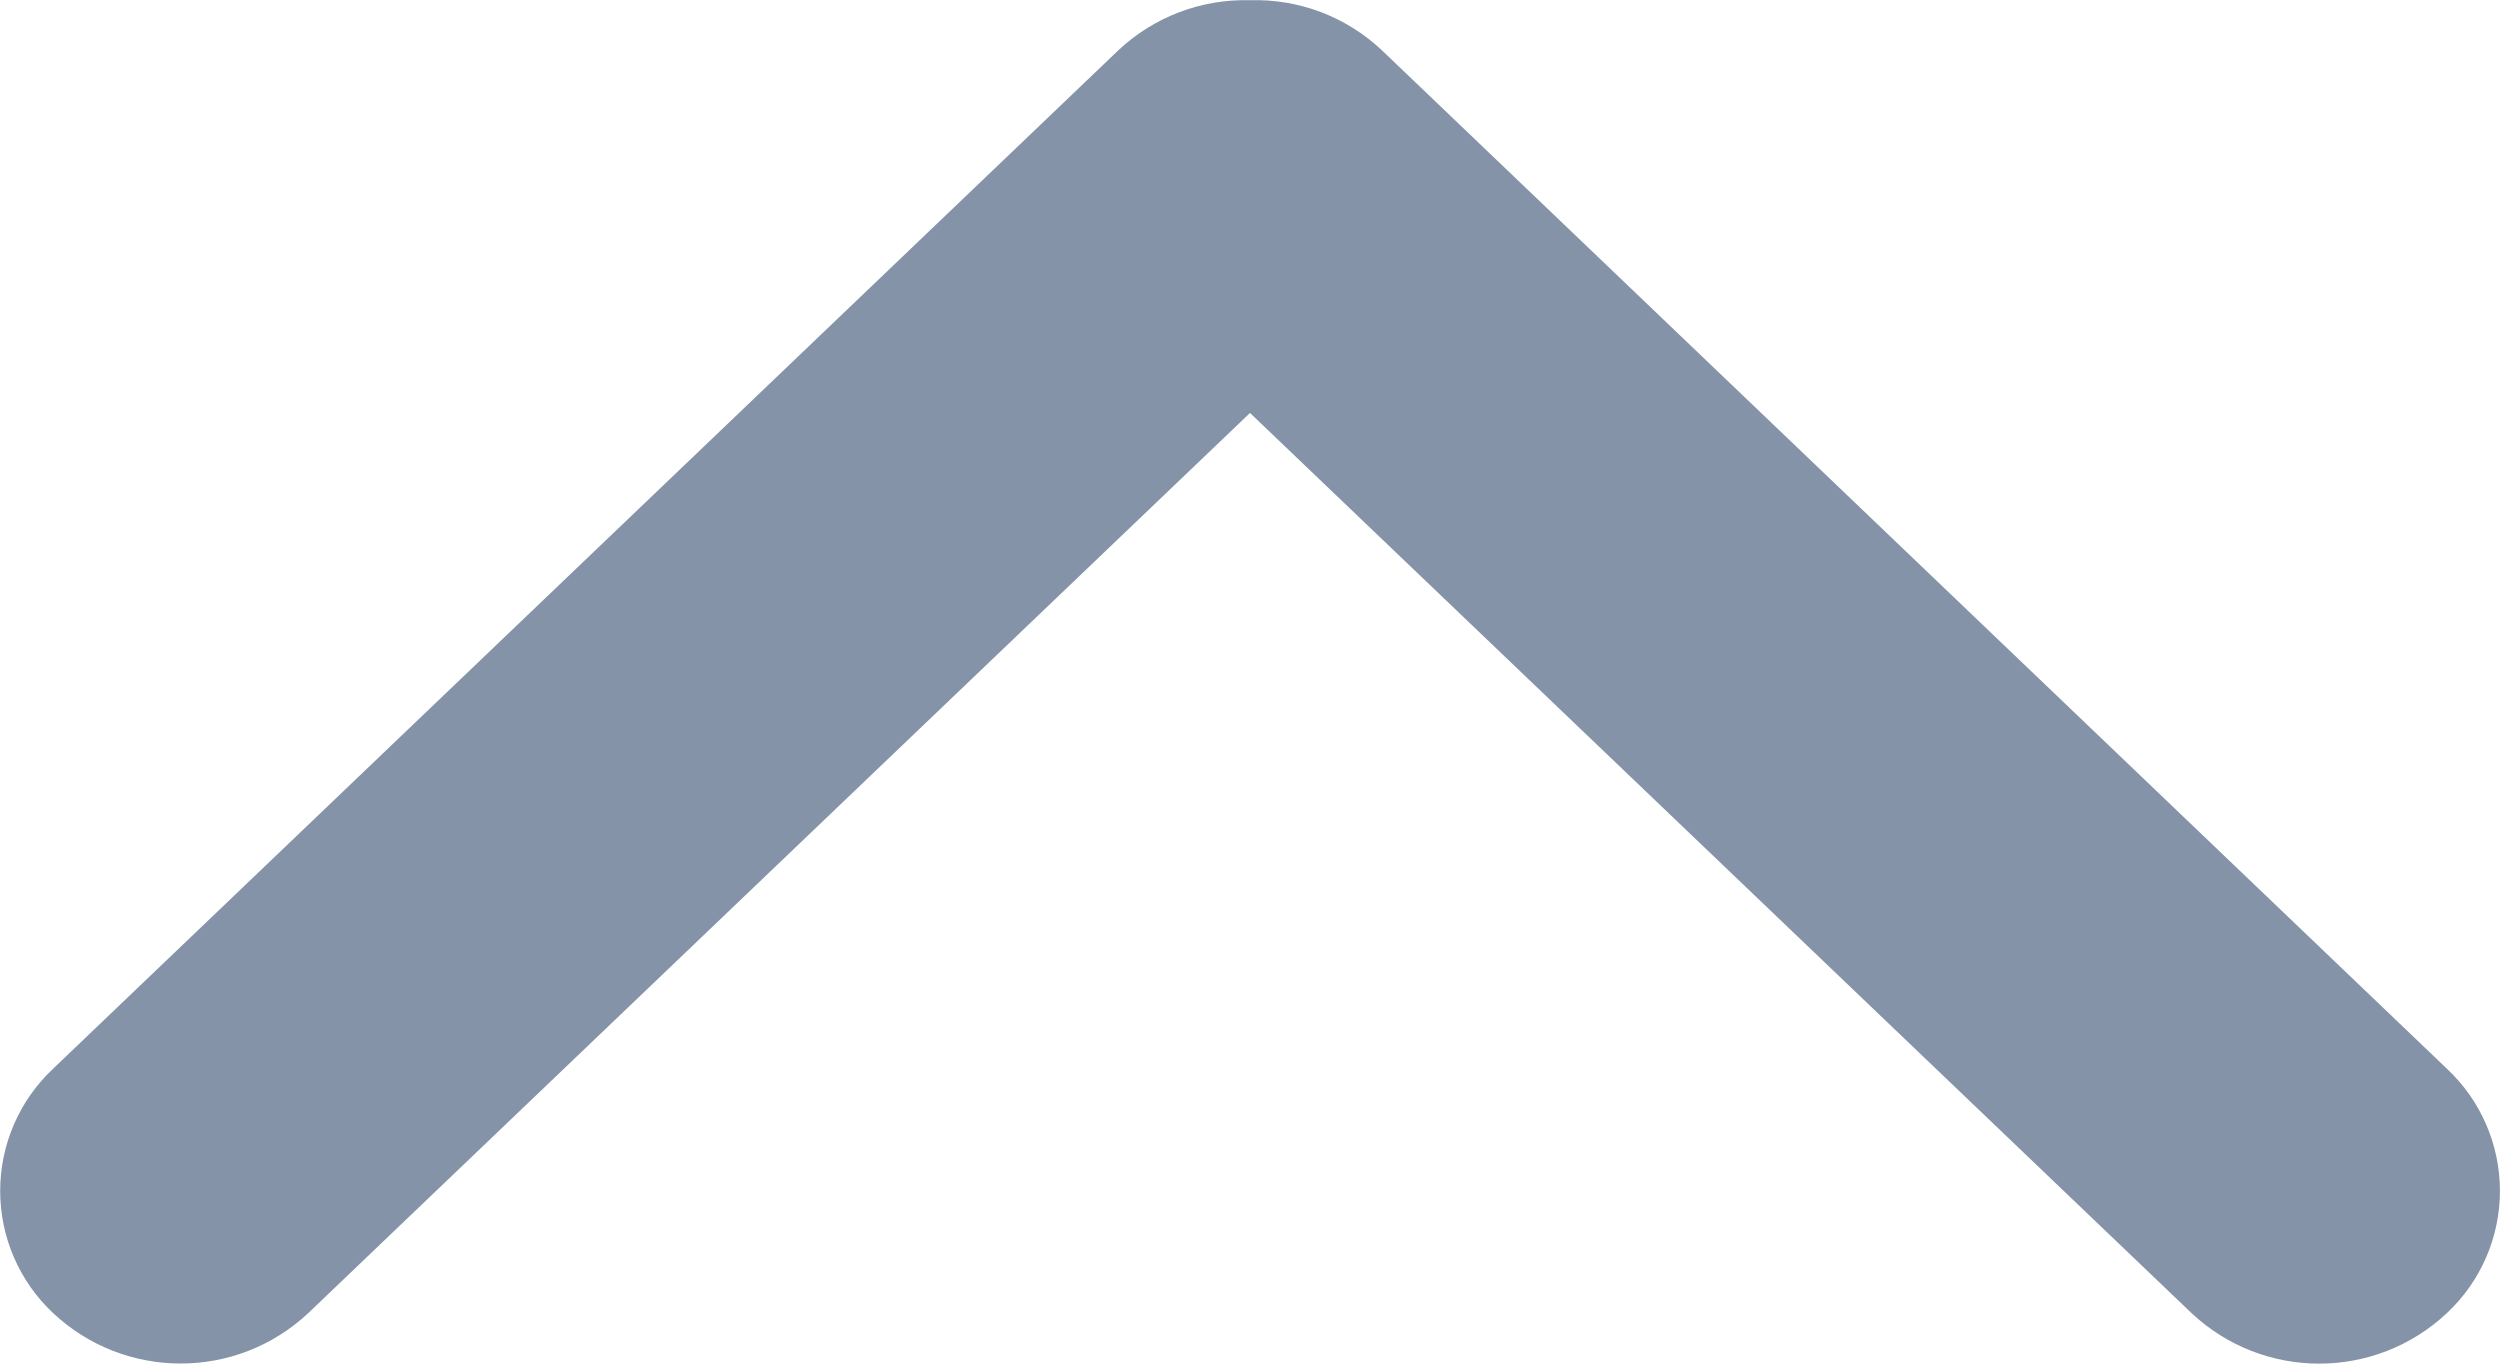
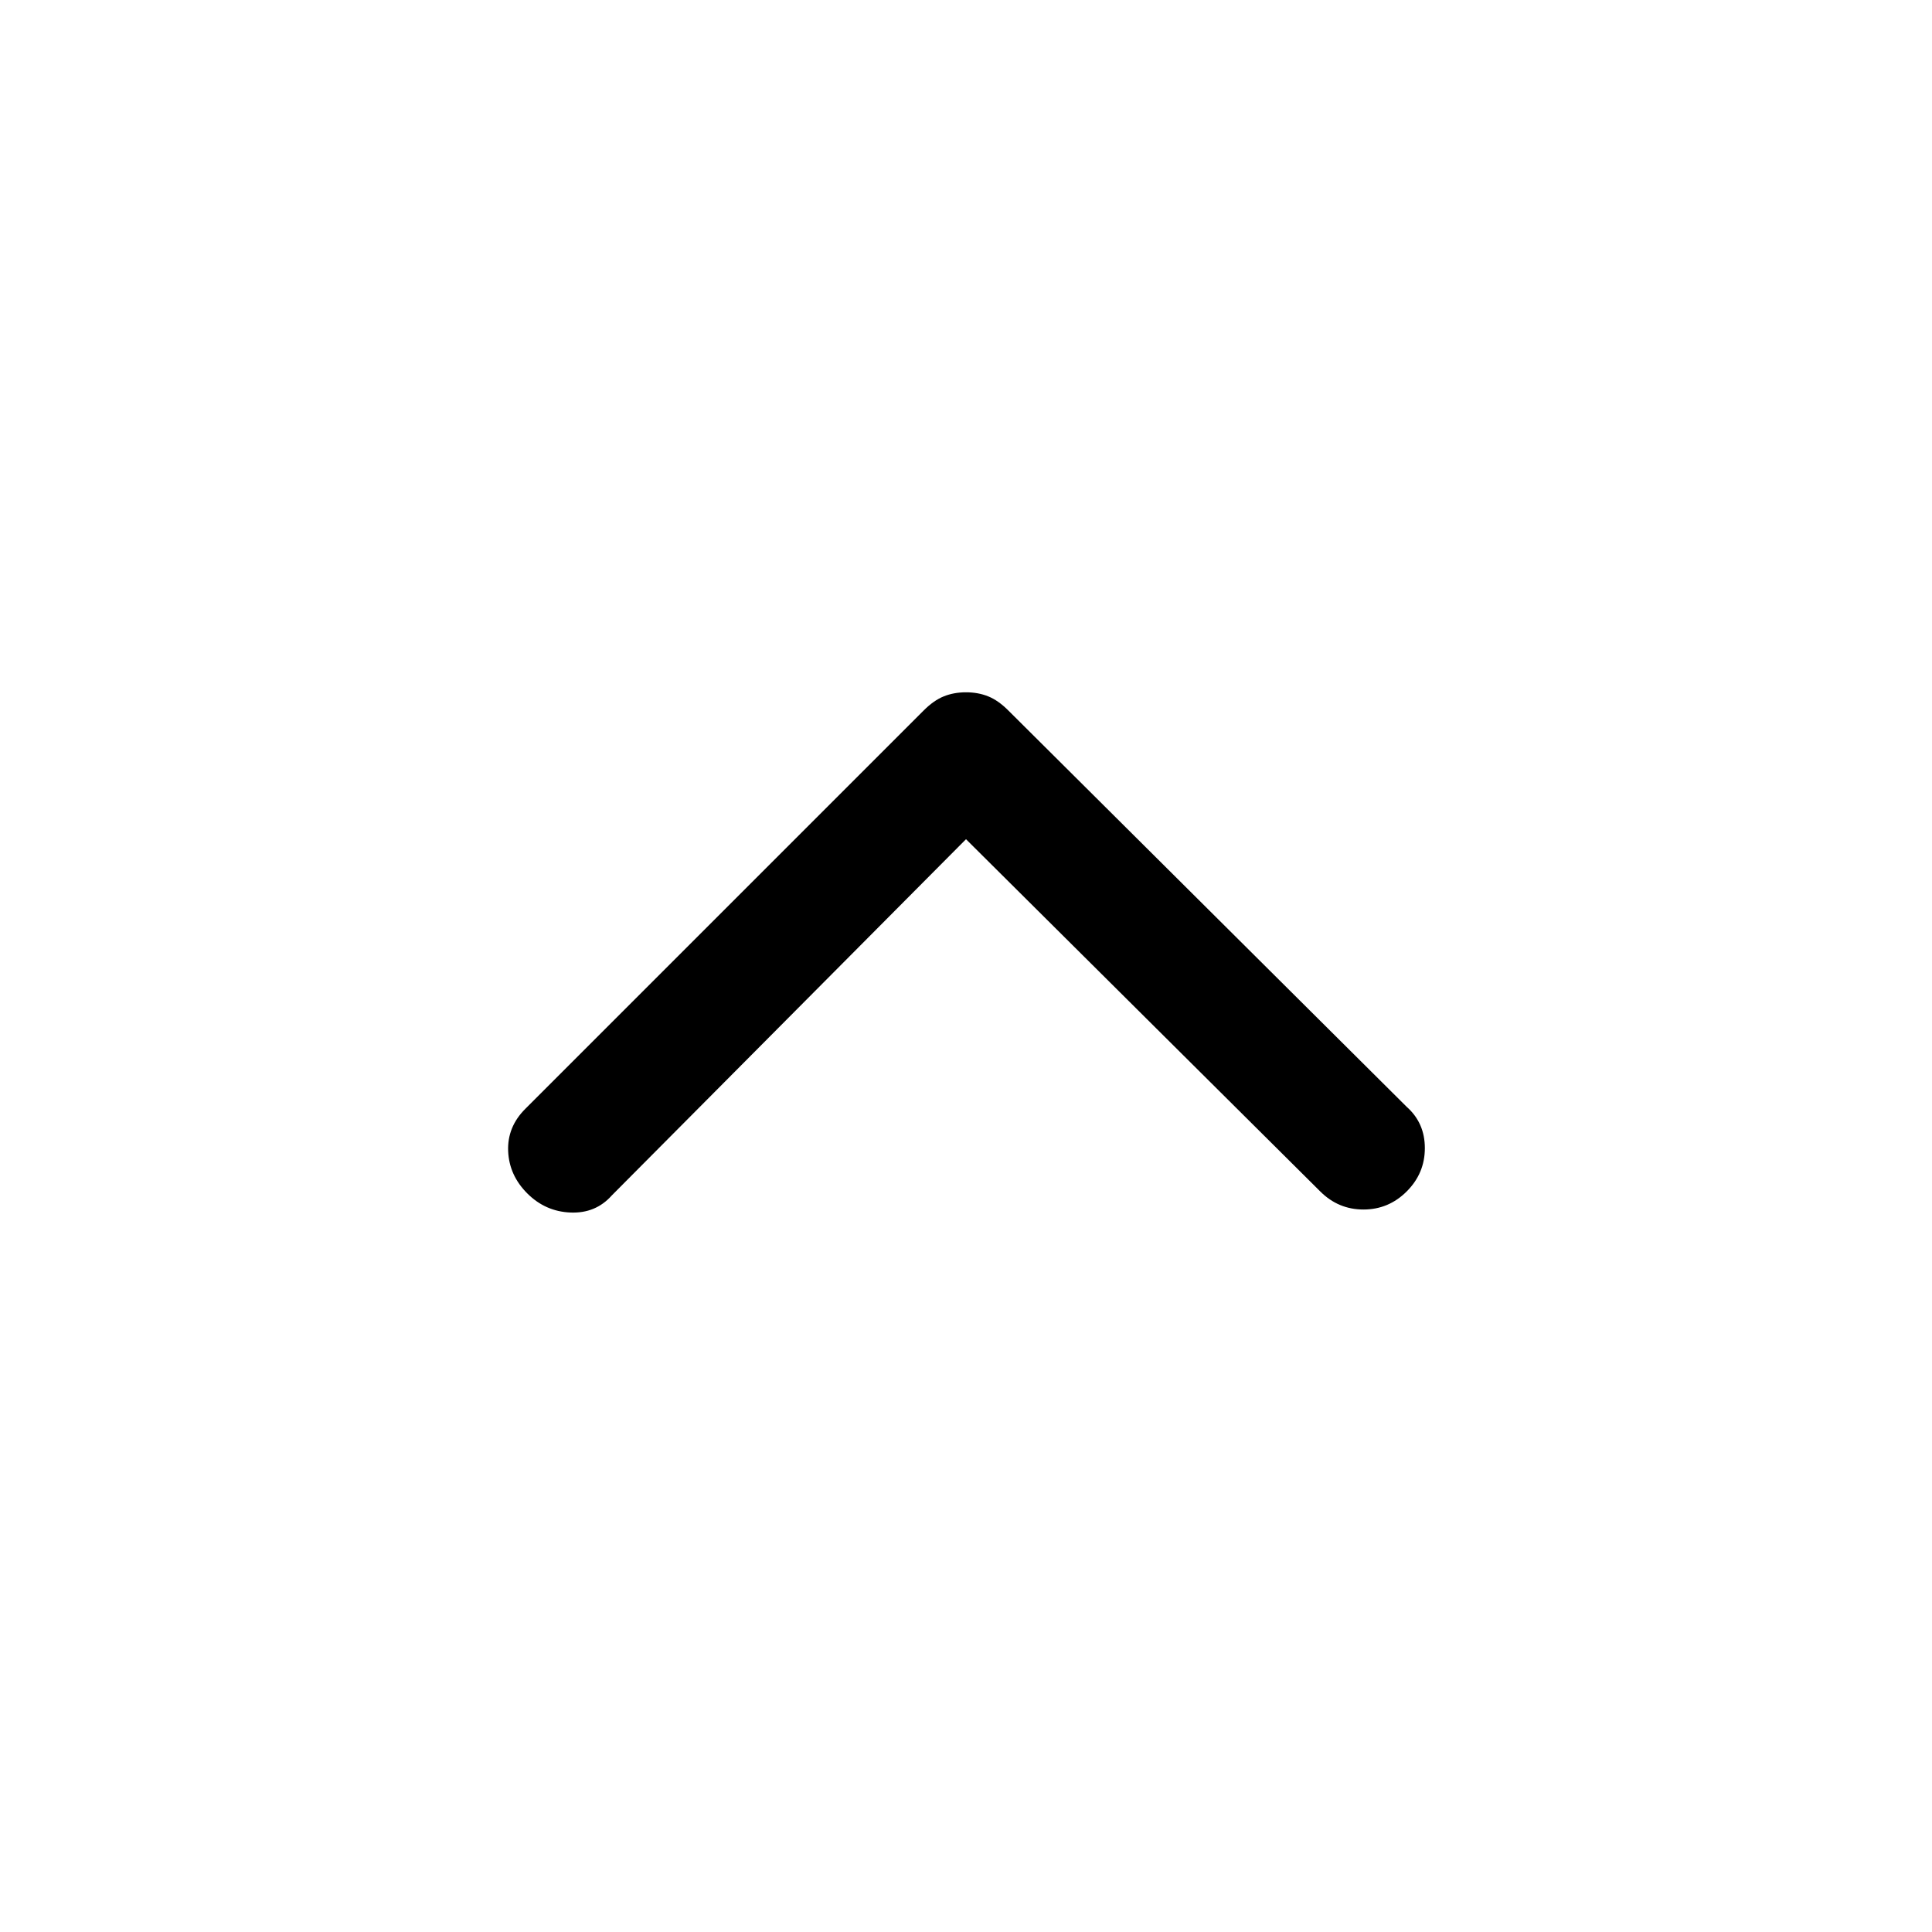
- <svg xmlns="http://www.w3.org/2000/svg" viewBox="0 0 11 6">
-   <path d="M1.357 5.777L5.5 1.817l4.142 3.96a.821.821 0 001.125 0 .736.736 0 000-1.074L6.079.22A.81.81 0 005.5.001a.813.813 0 00-.579.22L.233 4.703a.737.737 0 000 1.074.821.821 0 001.124 0z" fill="#8493A8" fill-rule="evenodd" />
+ <svg xmlns="http://www.w3.org/2000/svg" height="48" viewBox="0 -960 960 960" width="48">
+   <path d="M262-367q-9-9-9.5-21t8.5-21l198-198q5-5 10-7t11-2q6 0 11 2t10 7l198 197q9 8 9 20.5t-9 21.5q-9 9-21.5 9t-21.5-9L480-543 304-366q-8 9-20.5 8.5T262-367Z" />
</svg>
